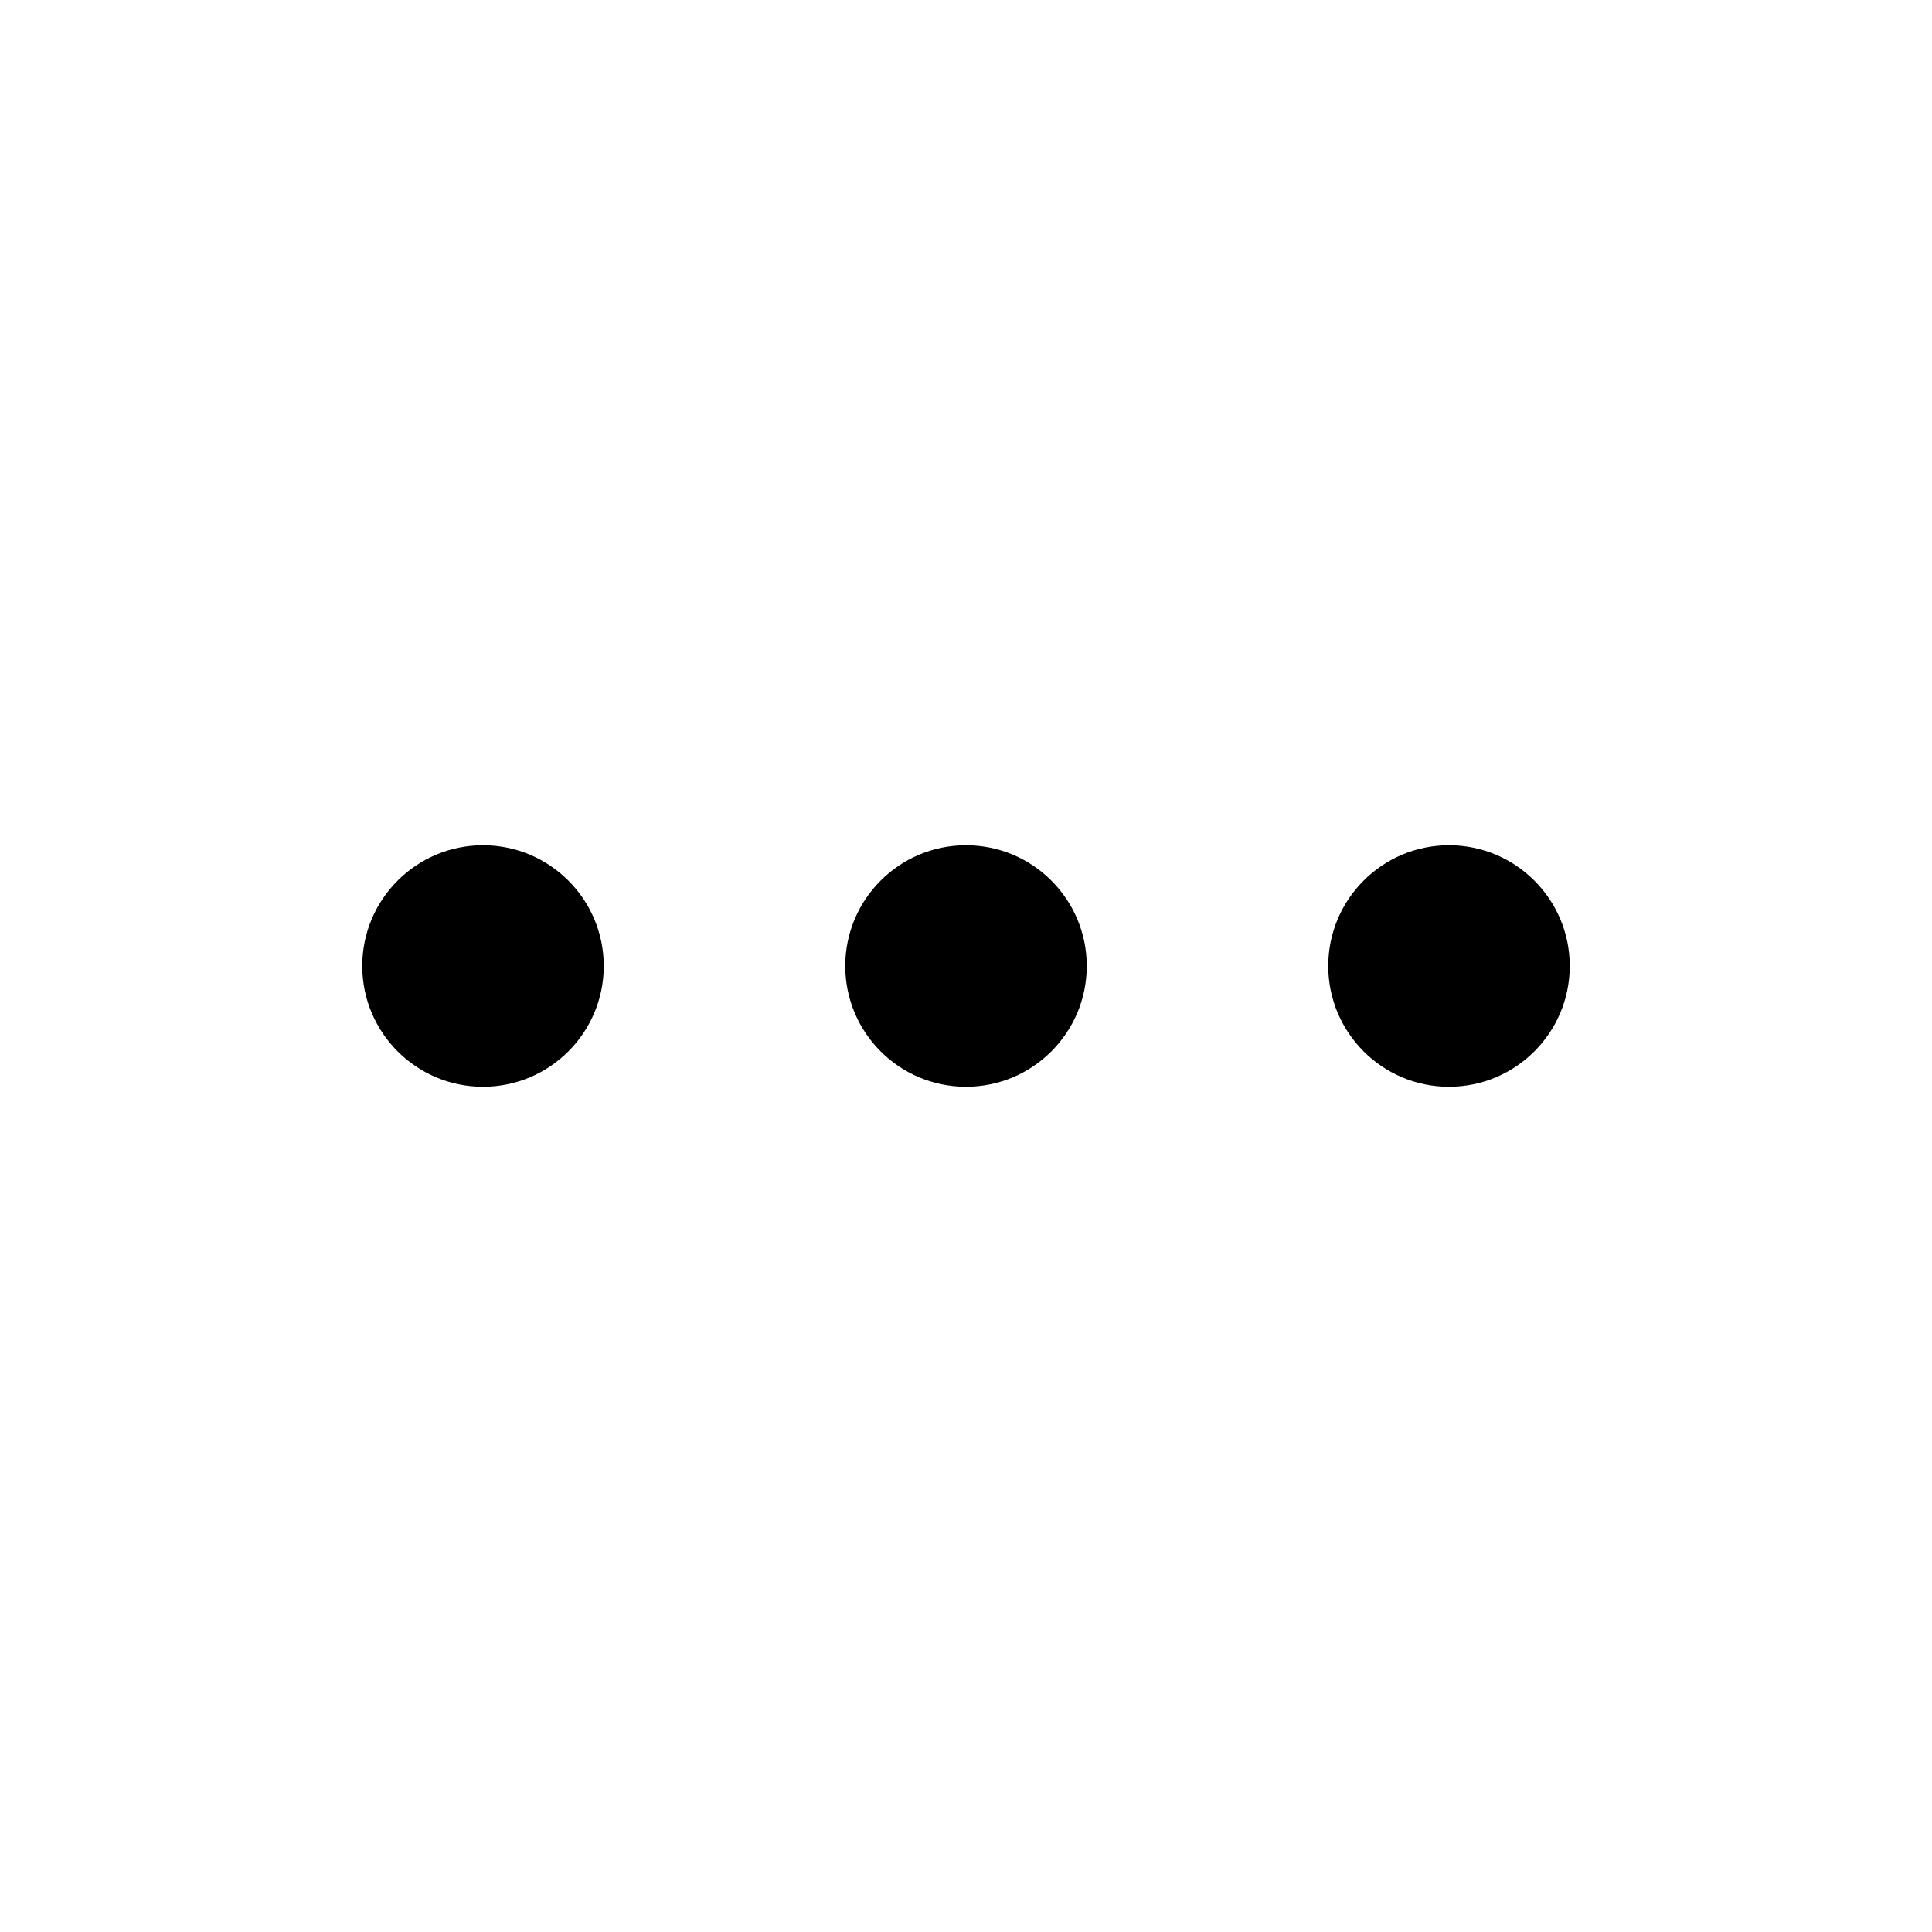
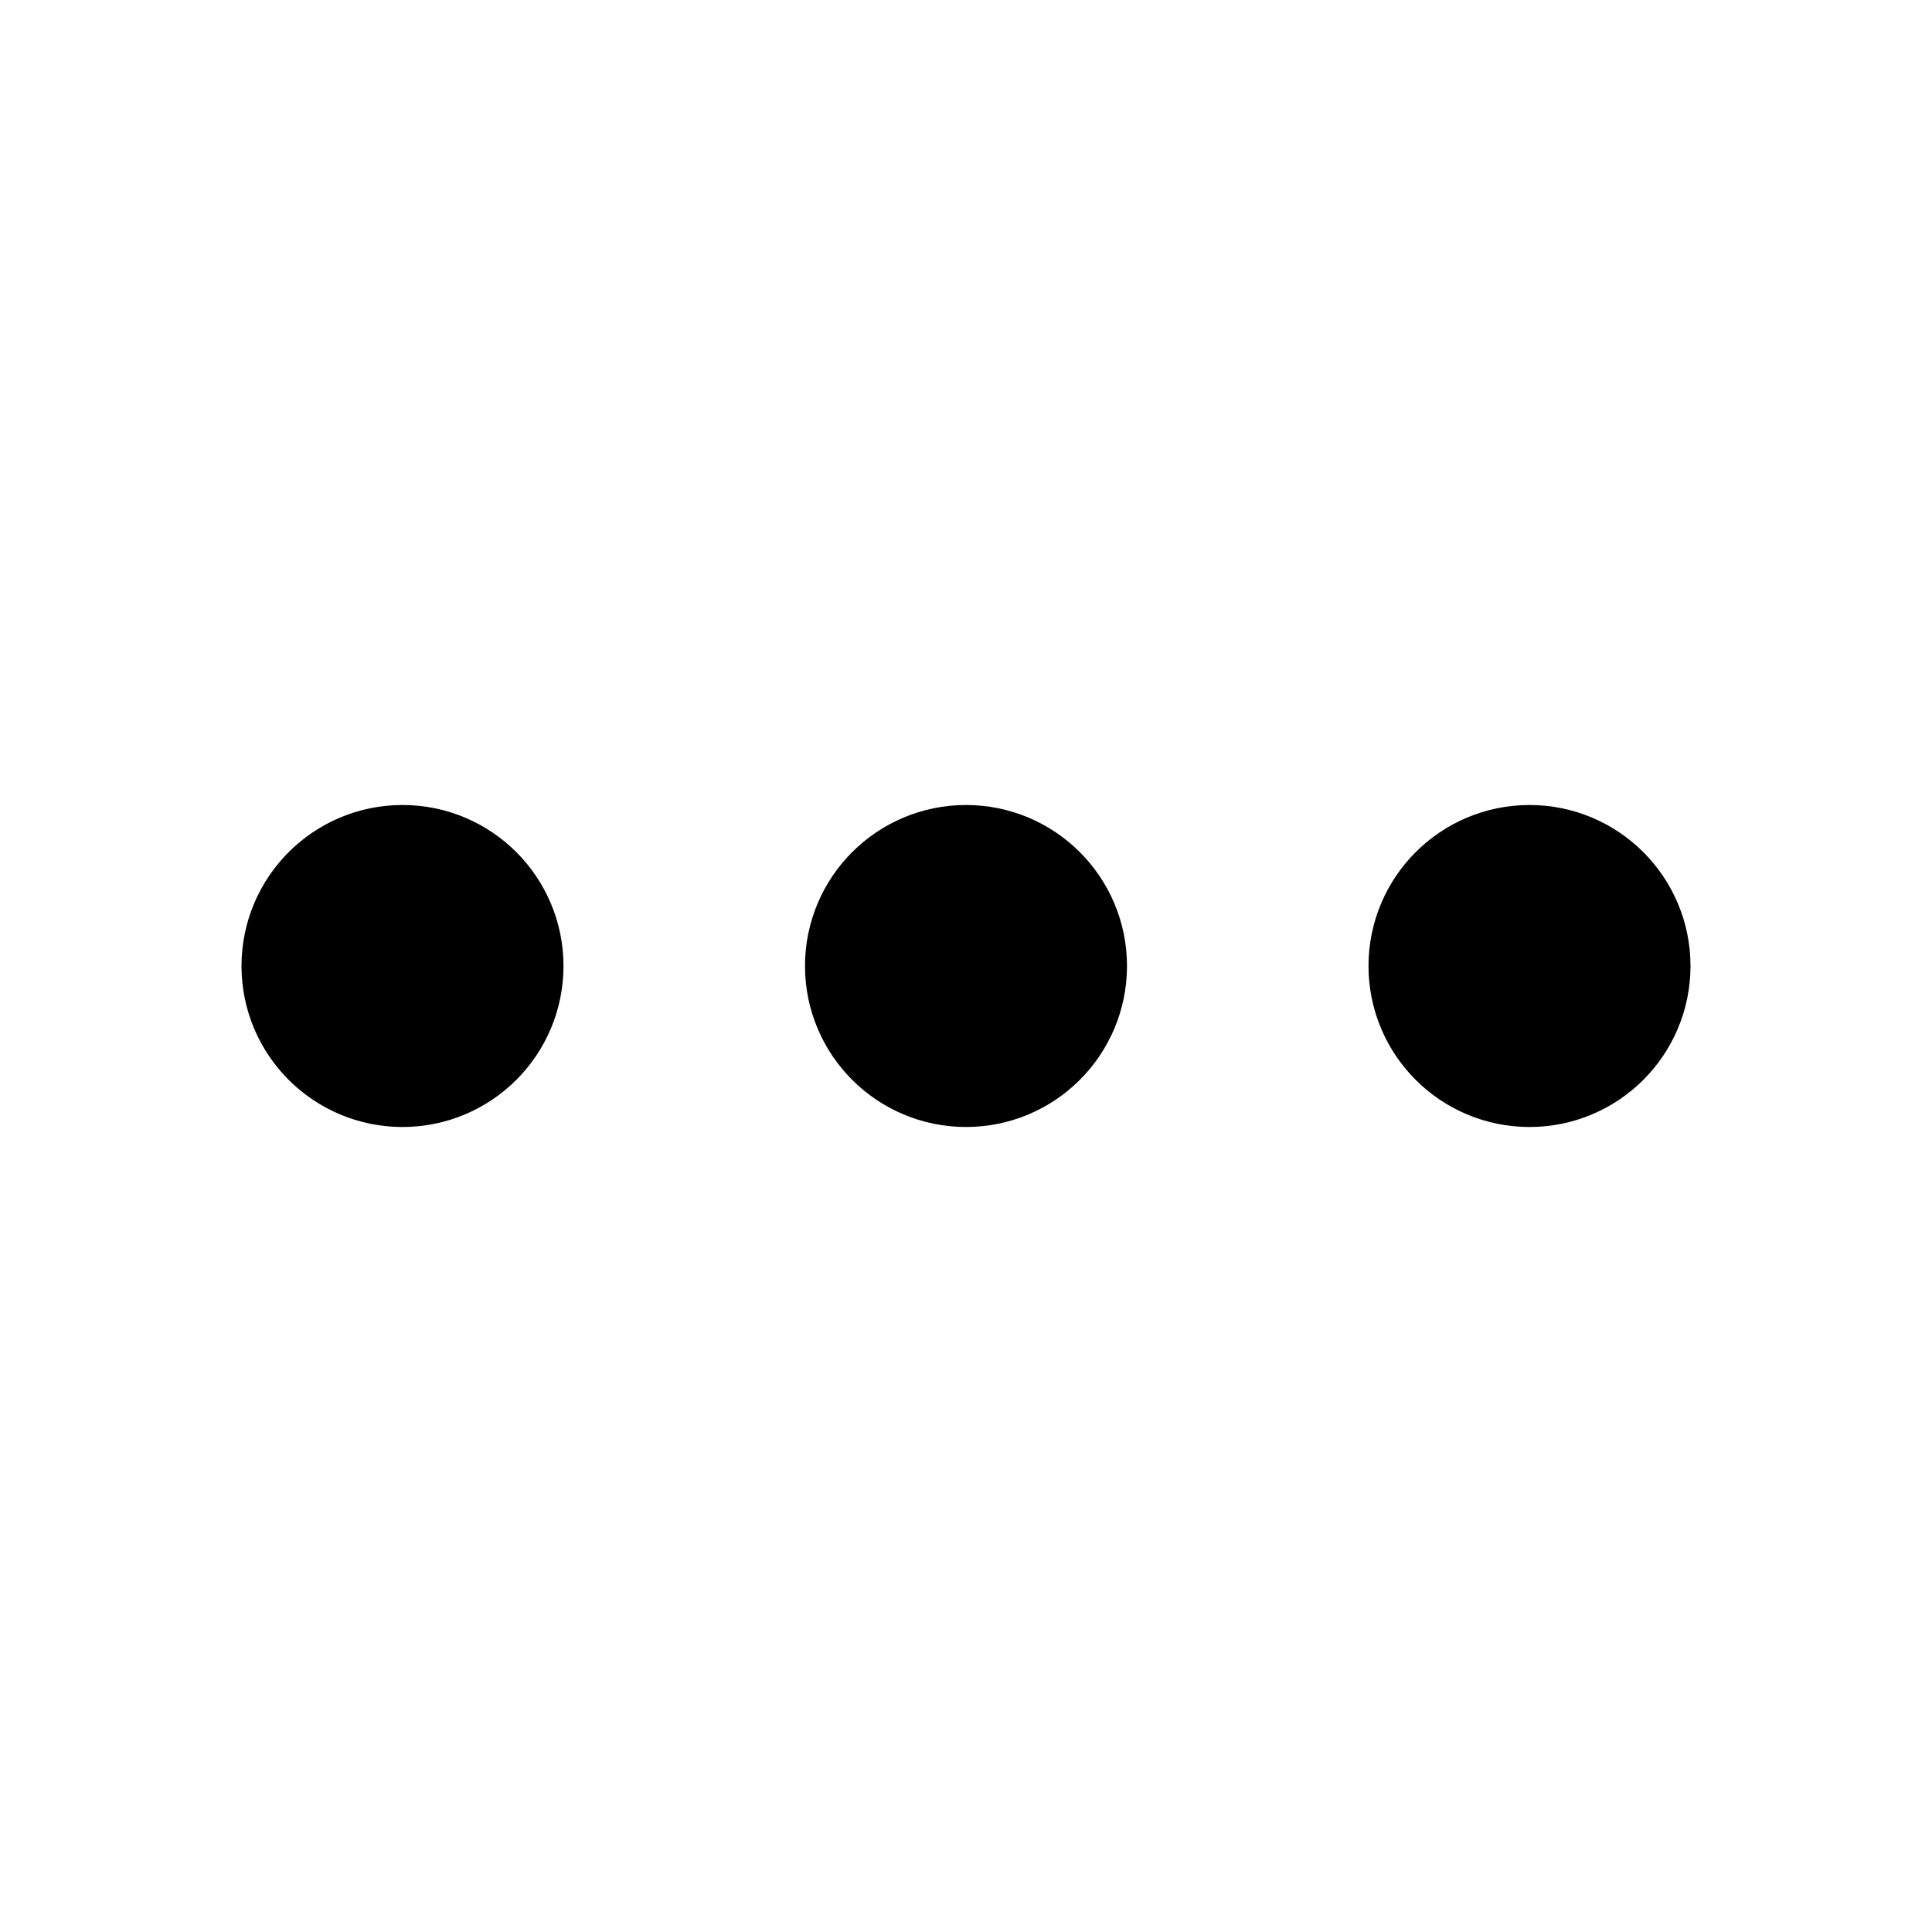
- <svg xmlns="http://www.w3.org/2000/svg" width="16" height="16" viewBox="0 0 16 16" fill="currentColor">
-   <path d="M5 8C5 8.552 4.552 9 4 9C3.448 9 3 8.552 3 8C3 7.448 3.448 7 4 7C4.552 7 5 7.448 5 8ZM9 8C9 8.552 8.552 9 8 9C7.448 9 7 8.552 7 8C7 7.448 7.448 7 8 7C8.552 7 9 7.448 9 8ZM12 9C12.552 9 13 8.552 13 8C13 7.448 12.552 7 12 7C11.448 7 11 7.448 11 8C11 8.552 11.448 9 12 9Z" />
+ <svg xmlns="http://www.w3.org/2000/svg" width="24" height="24" viewBox="0 0 24 24" fill="none" stroke="currentColor" stroke-width="2" stroke-linecap="round" stroke-linejoin="round">
+   <circle cx="12" cy="12" r="1" />
+   <circle cx="19" cy="12" r="1" />
+   <circle cx="5" cy="12" r="1" />
</svg>
